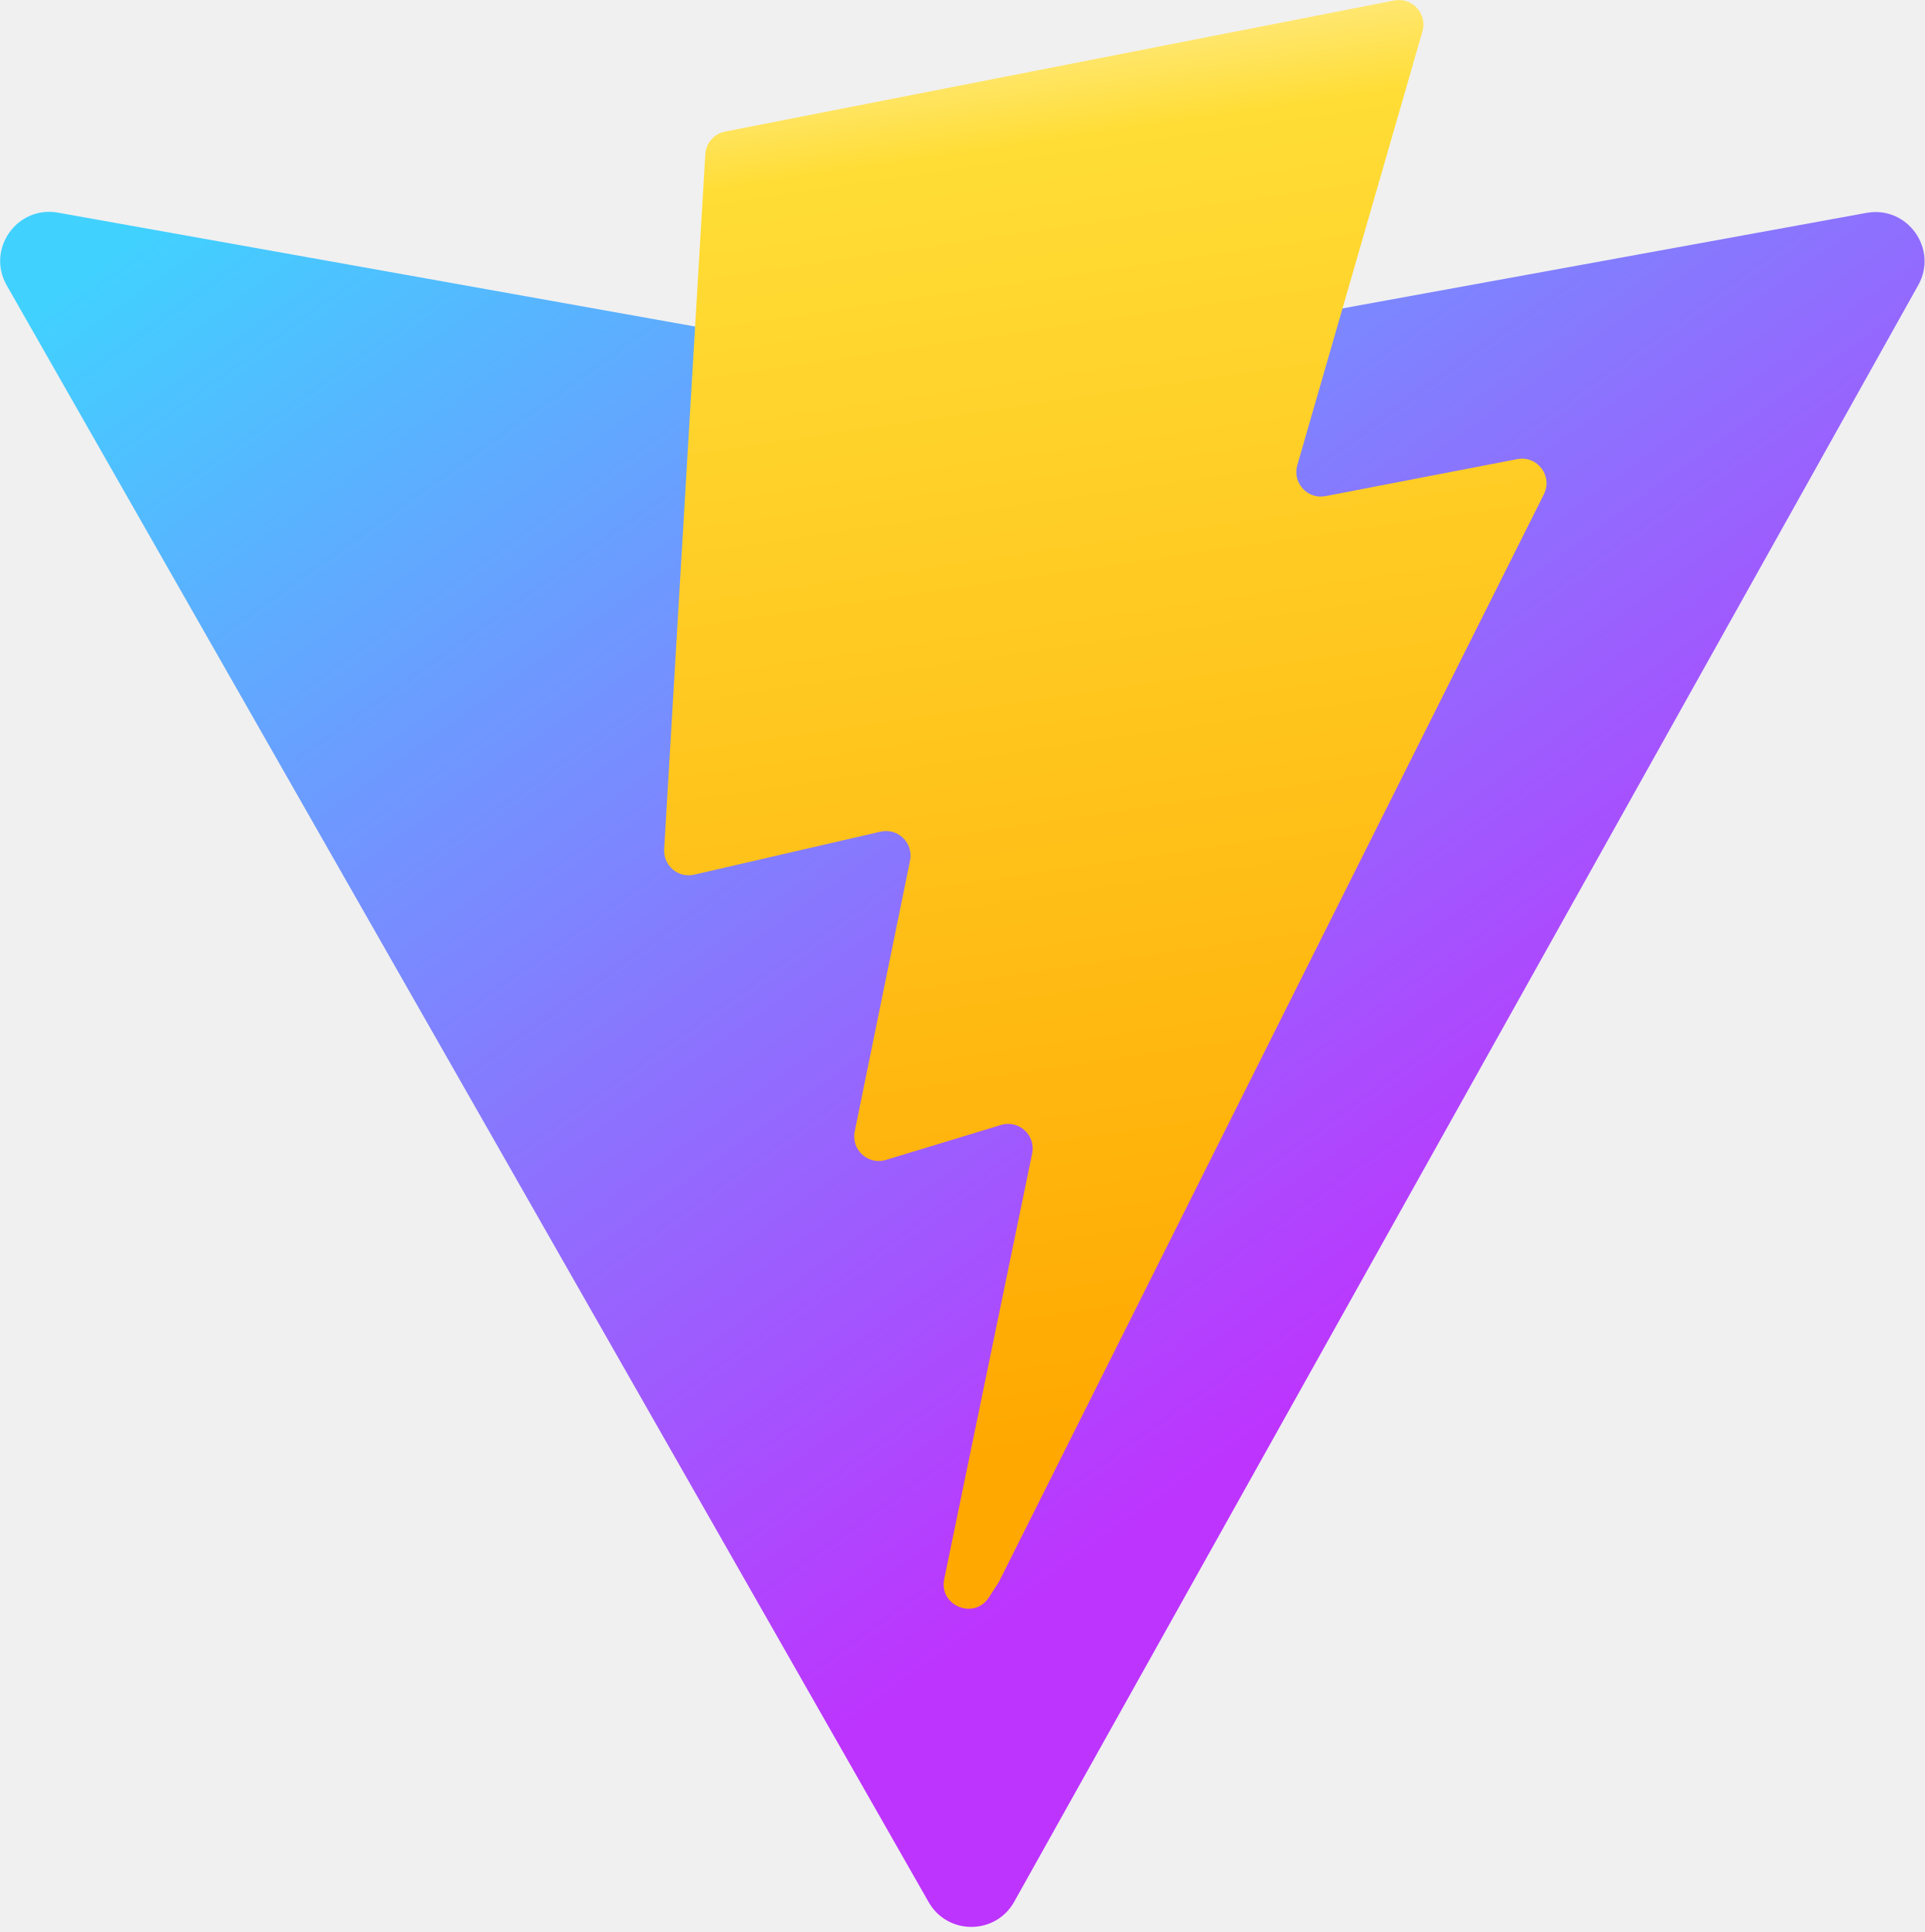
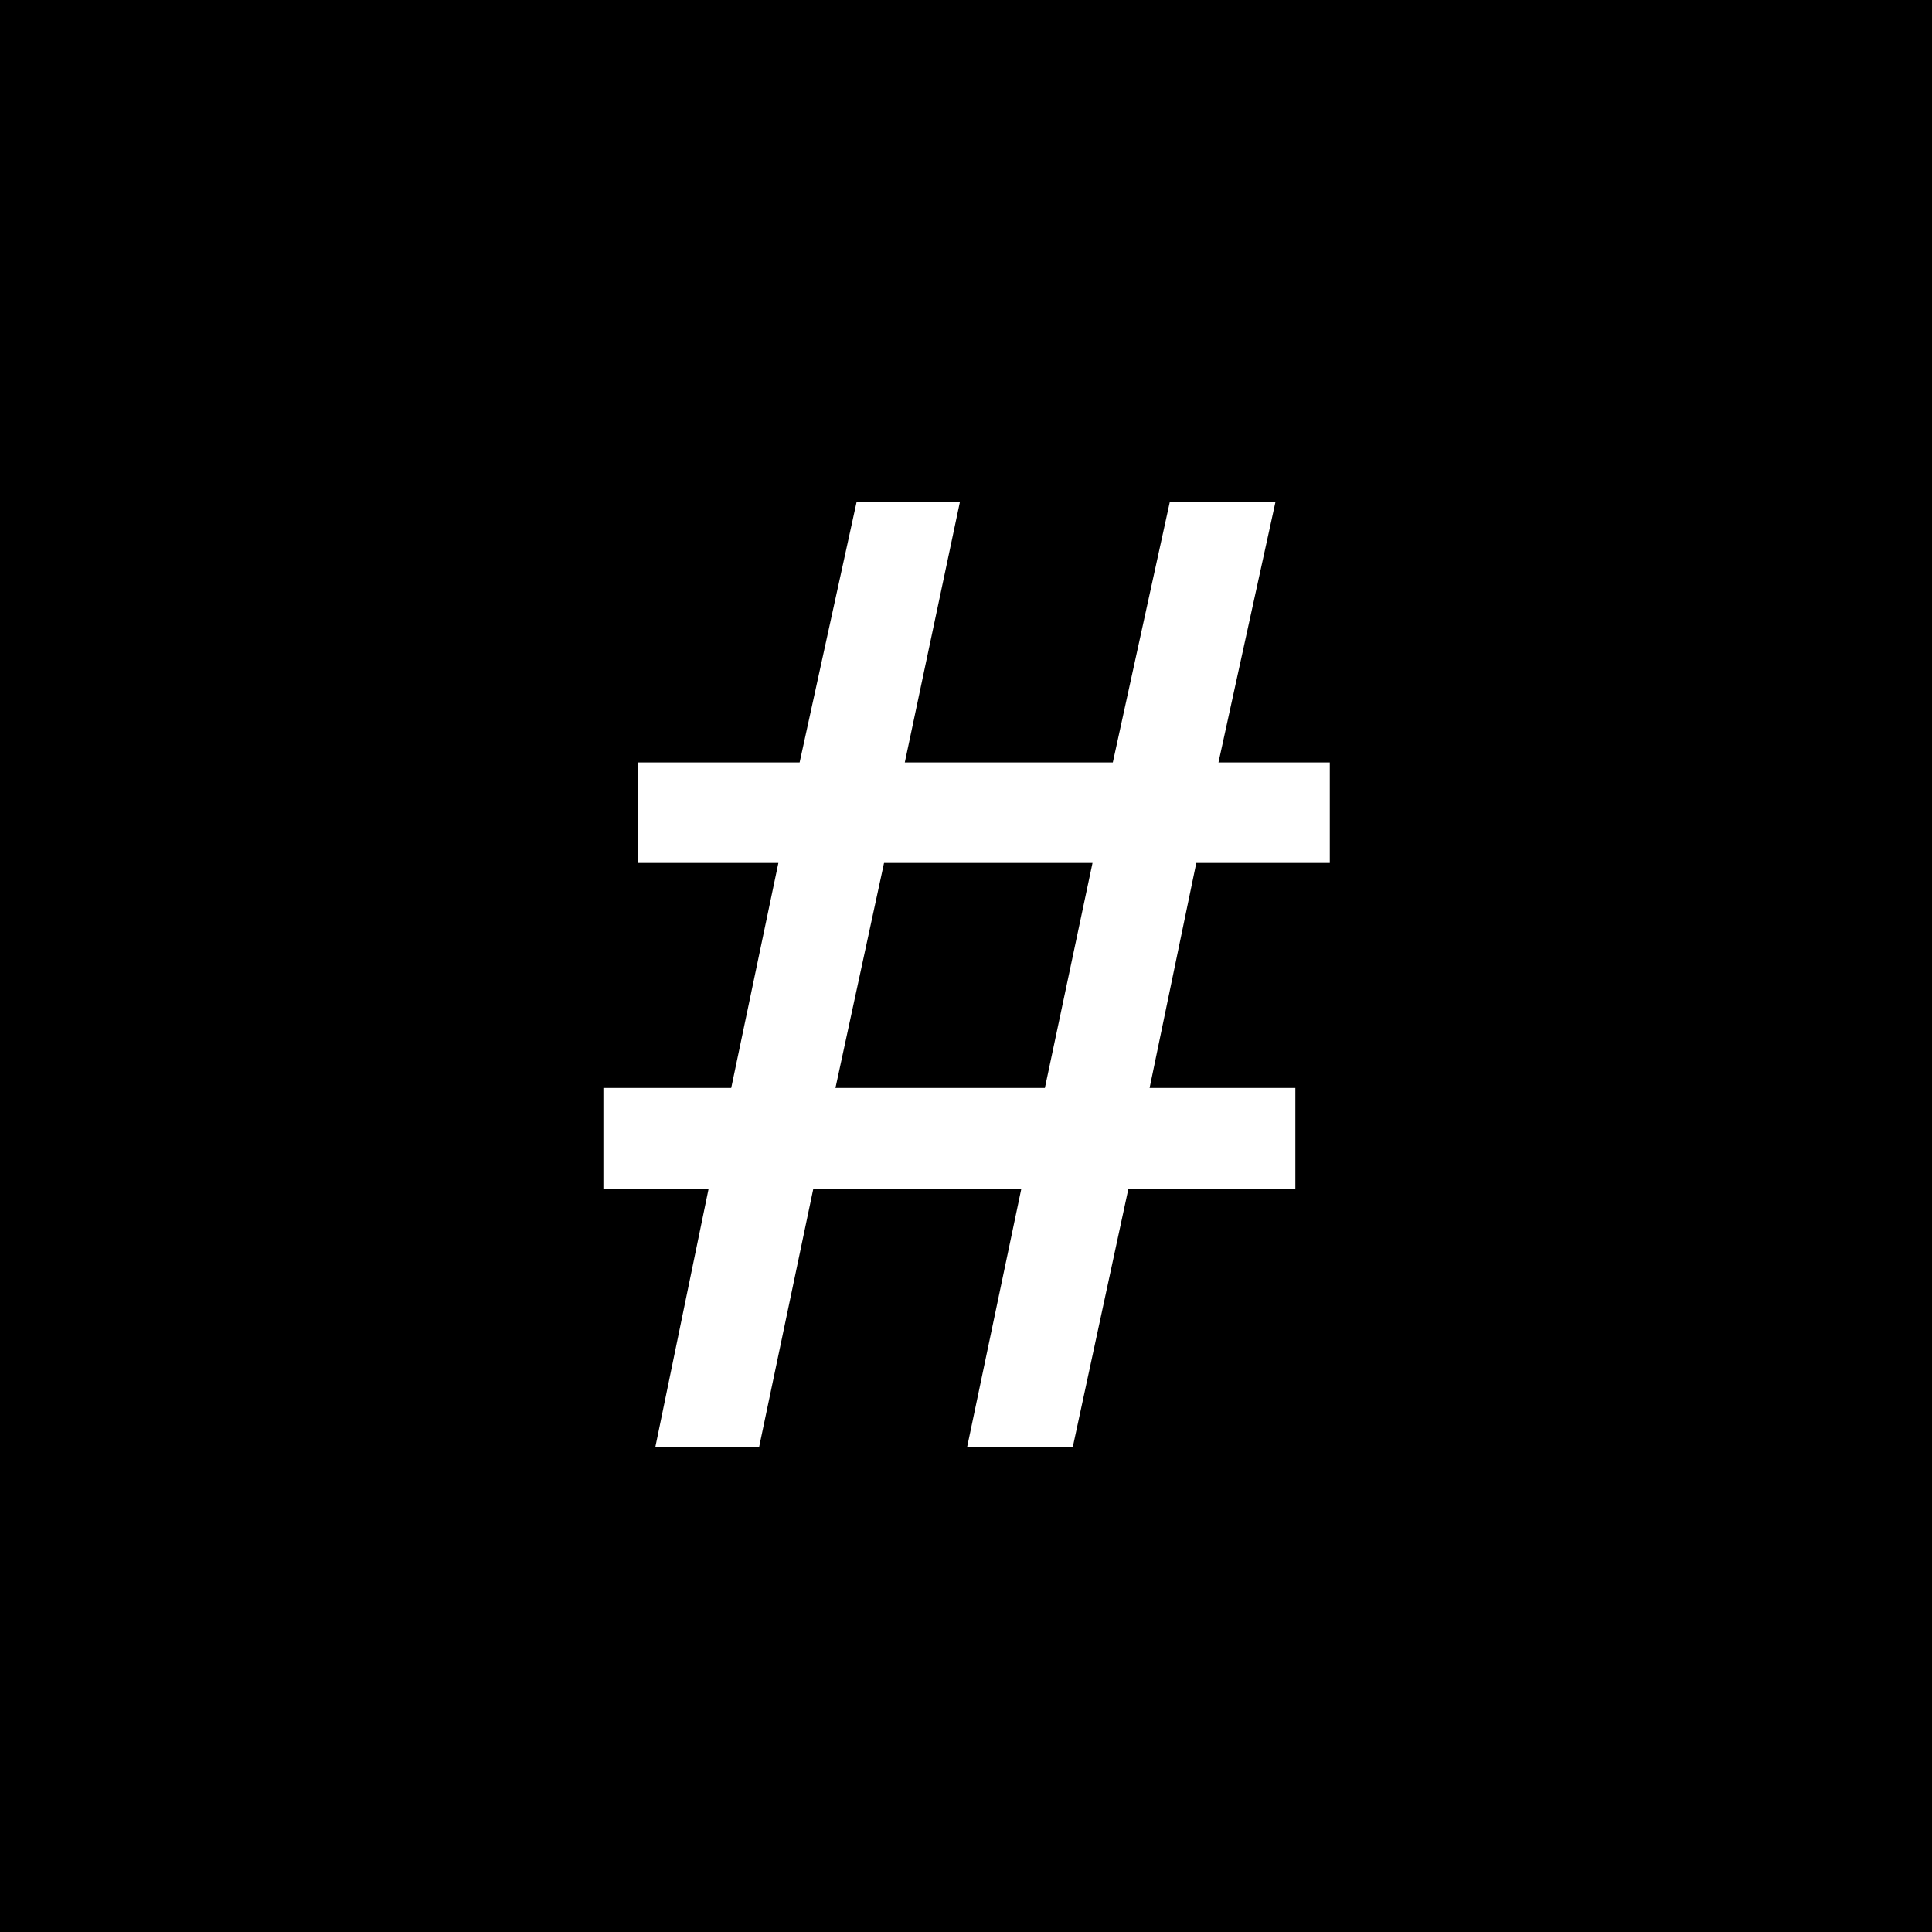
- <svg xmlns="http://www.w3.org/2000/svg" aria-hidden="true" role="img" class="iconify iconify--logos" width="31.88" height="32" preserveAspectRatio="xMidYMid meet" viewBox="0 0 256 257">
-   <defs>
-     <linearGradient id="IconifyId1813088fe1fbc01fb466" x1="-.828%" x2="57.636%" y1="7.652%" y2="78.411%">
-       <stop offset="0%" stop-color="#41D1FF" />
-       <stop offset="100%" stop-color="#BD34FE" />
-     </linearGradient>
-     <linearGradient id="IconifyId1813088fe1fbc01fb467" x1="43.376%" x2="50.316%" y1="2.242%" y2="89.03%">
-       <stop offset="0%" stop-color="#FFEA83" />
-       <stop offset="8.333%" stop-color="#FFDD35" />
-       <stop offset="100%" stop-color="#FFA800" />
-     </linearGradient>
-   </defs>
-   <path fill="url(#IconifyId1813088fe1fbc01fb466)" d="M255.153 37.938L134.897 252.976c-2.483 4.44-8.862 4.466-11.382.048L.875 37.958c-2.746-4.814 1.371-10.646 6.827-9.67l120.385 21.517a6.537 6.537 0 0 0 2.322-.004l117.867-21.483c5.438-.991 9.574 4.796 6.877 9.62Z" />
-   <path fill="url(#IconifyId1813088fe1fbc01fb467)" d="M185.432.063L96.44 17.501a3.268 3.268 0 0 0-2.634 3.014l-5.474 92.456a3.268 3.268 0 0 0 3.997 3.378l24.777-5.718c2.318-.535 4.413 1.507 3.936 3.838l-7.361 36.047c-.495 2.426 1.782 4.5 4.151 3.78l15.304-4.649c2.372-.72 4.652 1.36 4.15 3.788l-11.698 56.621c-.732 3.542 3.979 5.473 5.943 2.437l1.313-2.028l72.516-144.72c1.215-2.423-.88-5.186-3.54-4.672l-25.505 4.922c-2.396.462-4.435-1.77-3.759-4.114l16.646-57.705c.677-2.35-1.37-4.583-3.769-4.113Z" />
+ <svg xmlns="http://www.w3.org/2000/svg" viewBox="0 0 64 64" role="img" aria-label="Hashtag favicon">
+   <rect width="64" height="64" fill="#000000" />
+   <text x="32" y="32" fill="#ffffff" font-size="46" font-family="Arial, Helvetica, sans-serif" font-weight="700" text-anchor="middle" dominant-baseline="central">
+ 		#
+ 	</text>
</svg>
